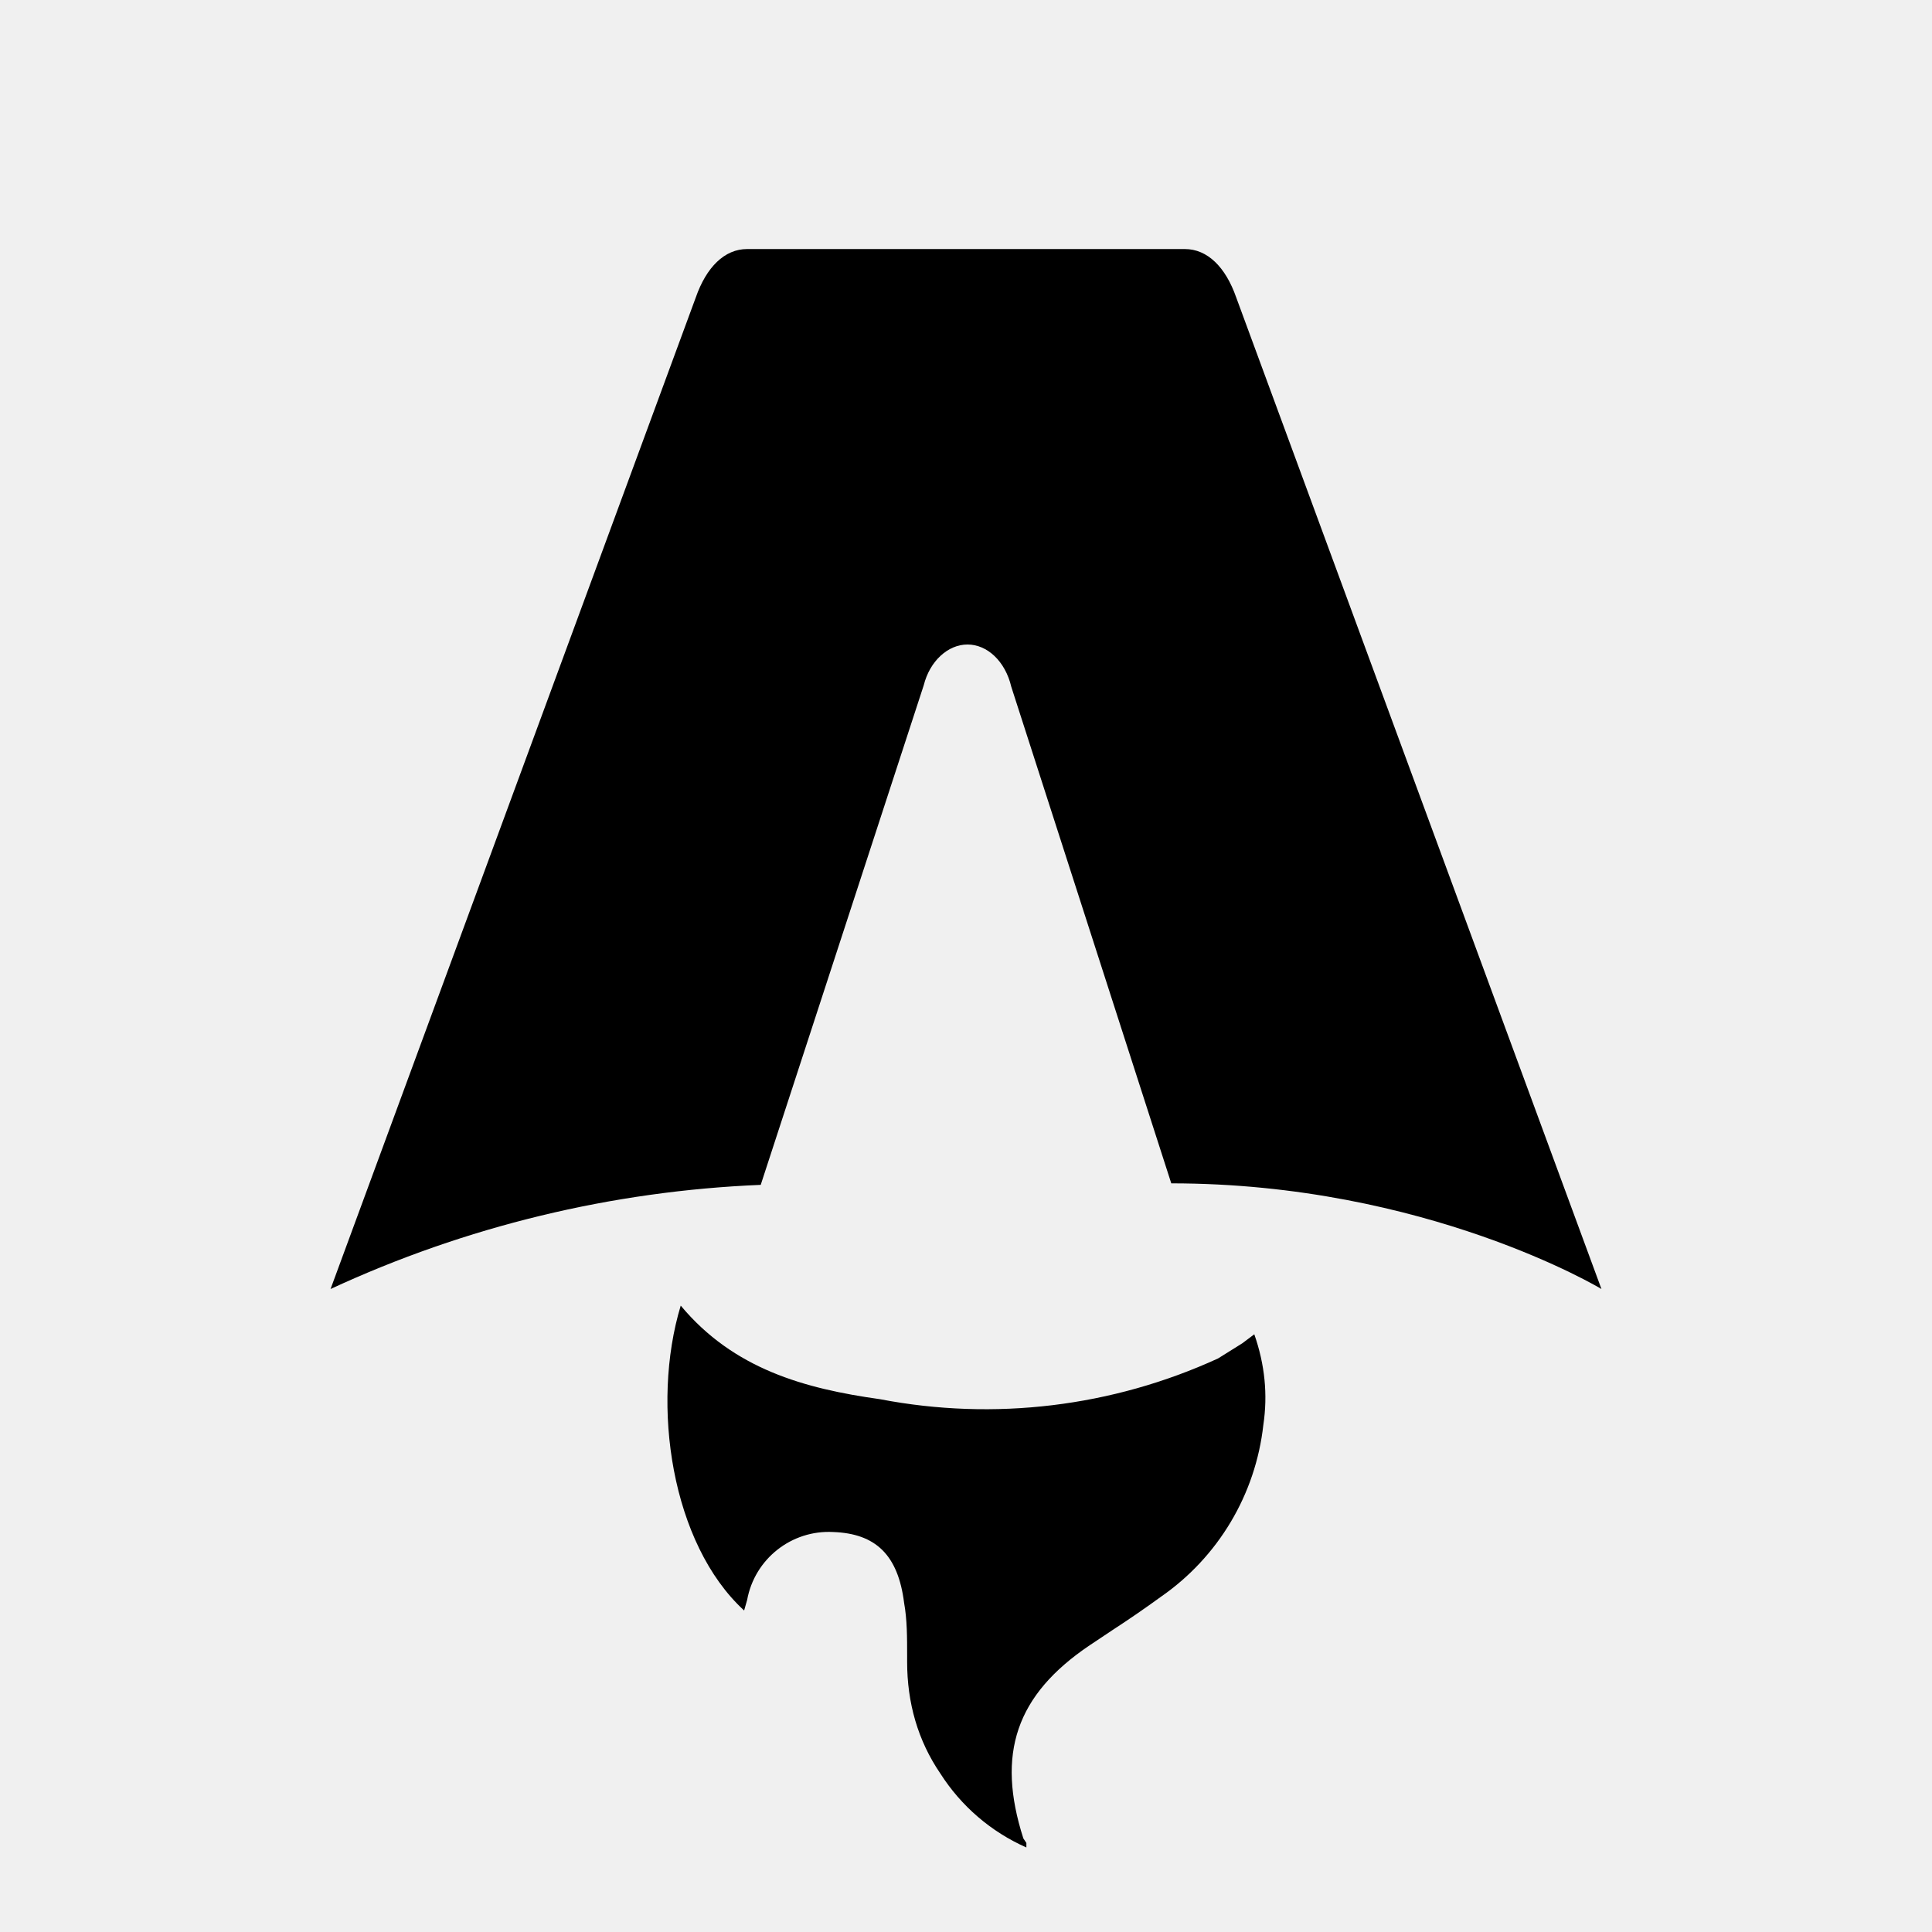
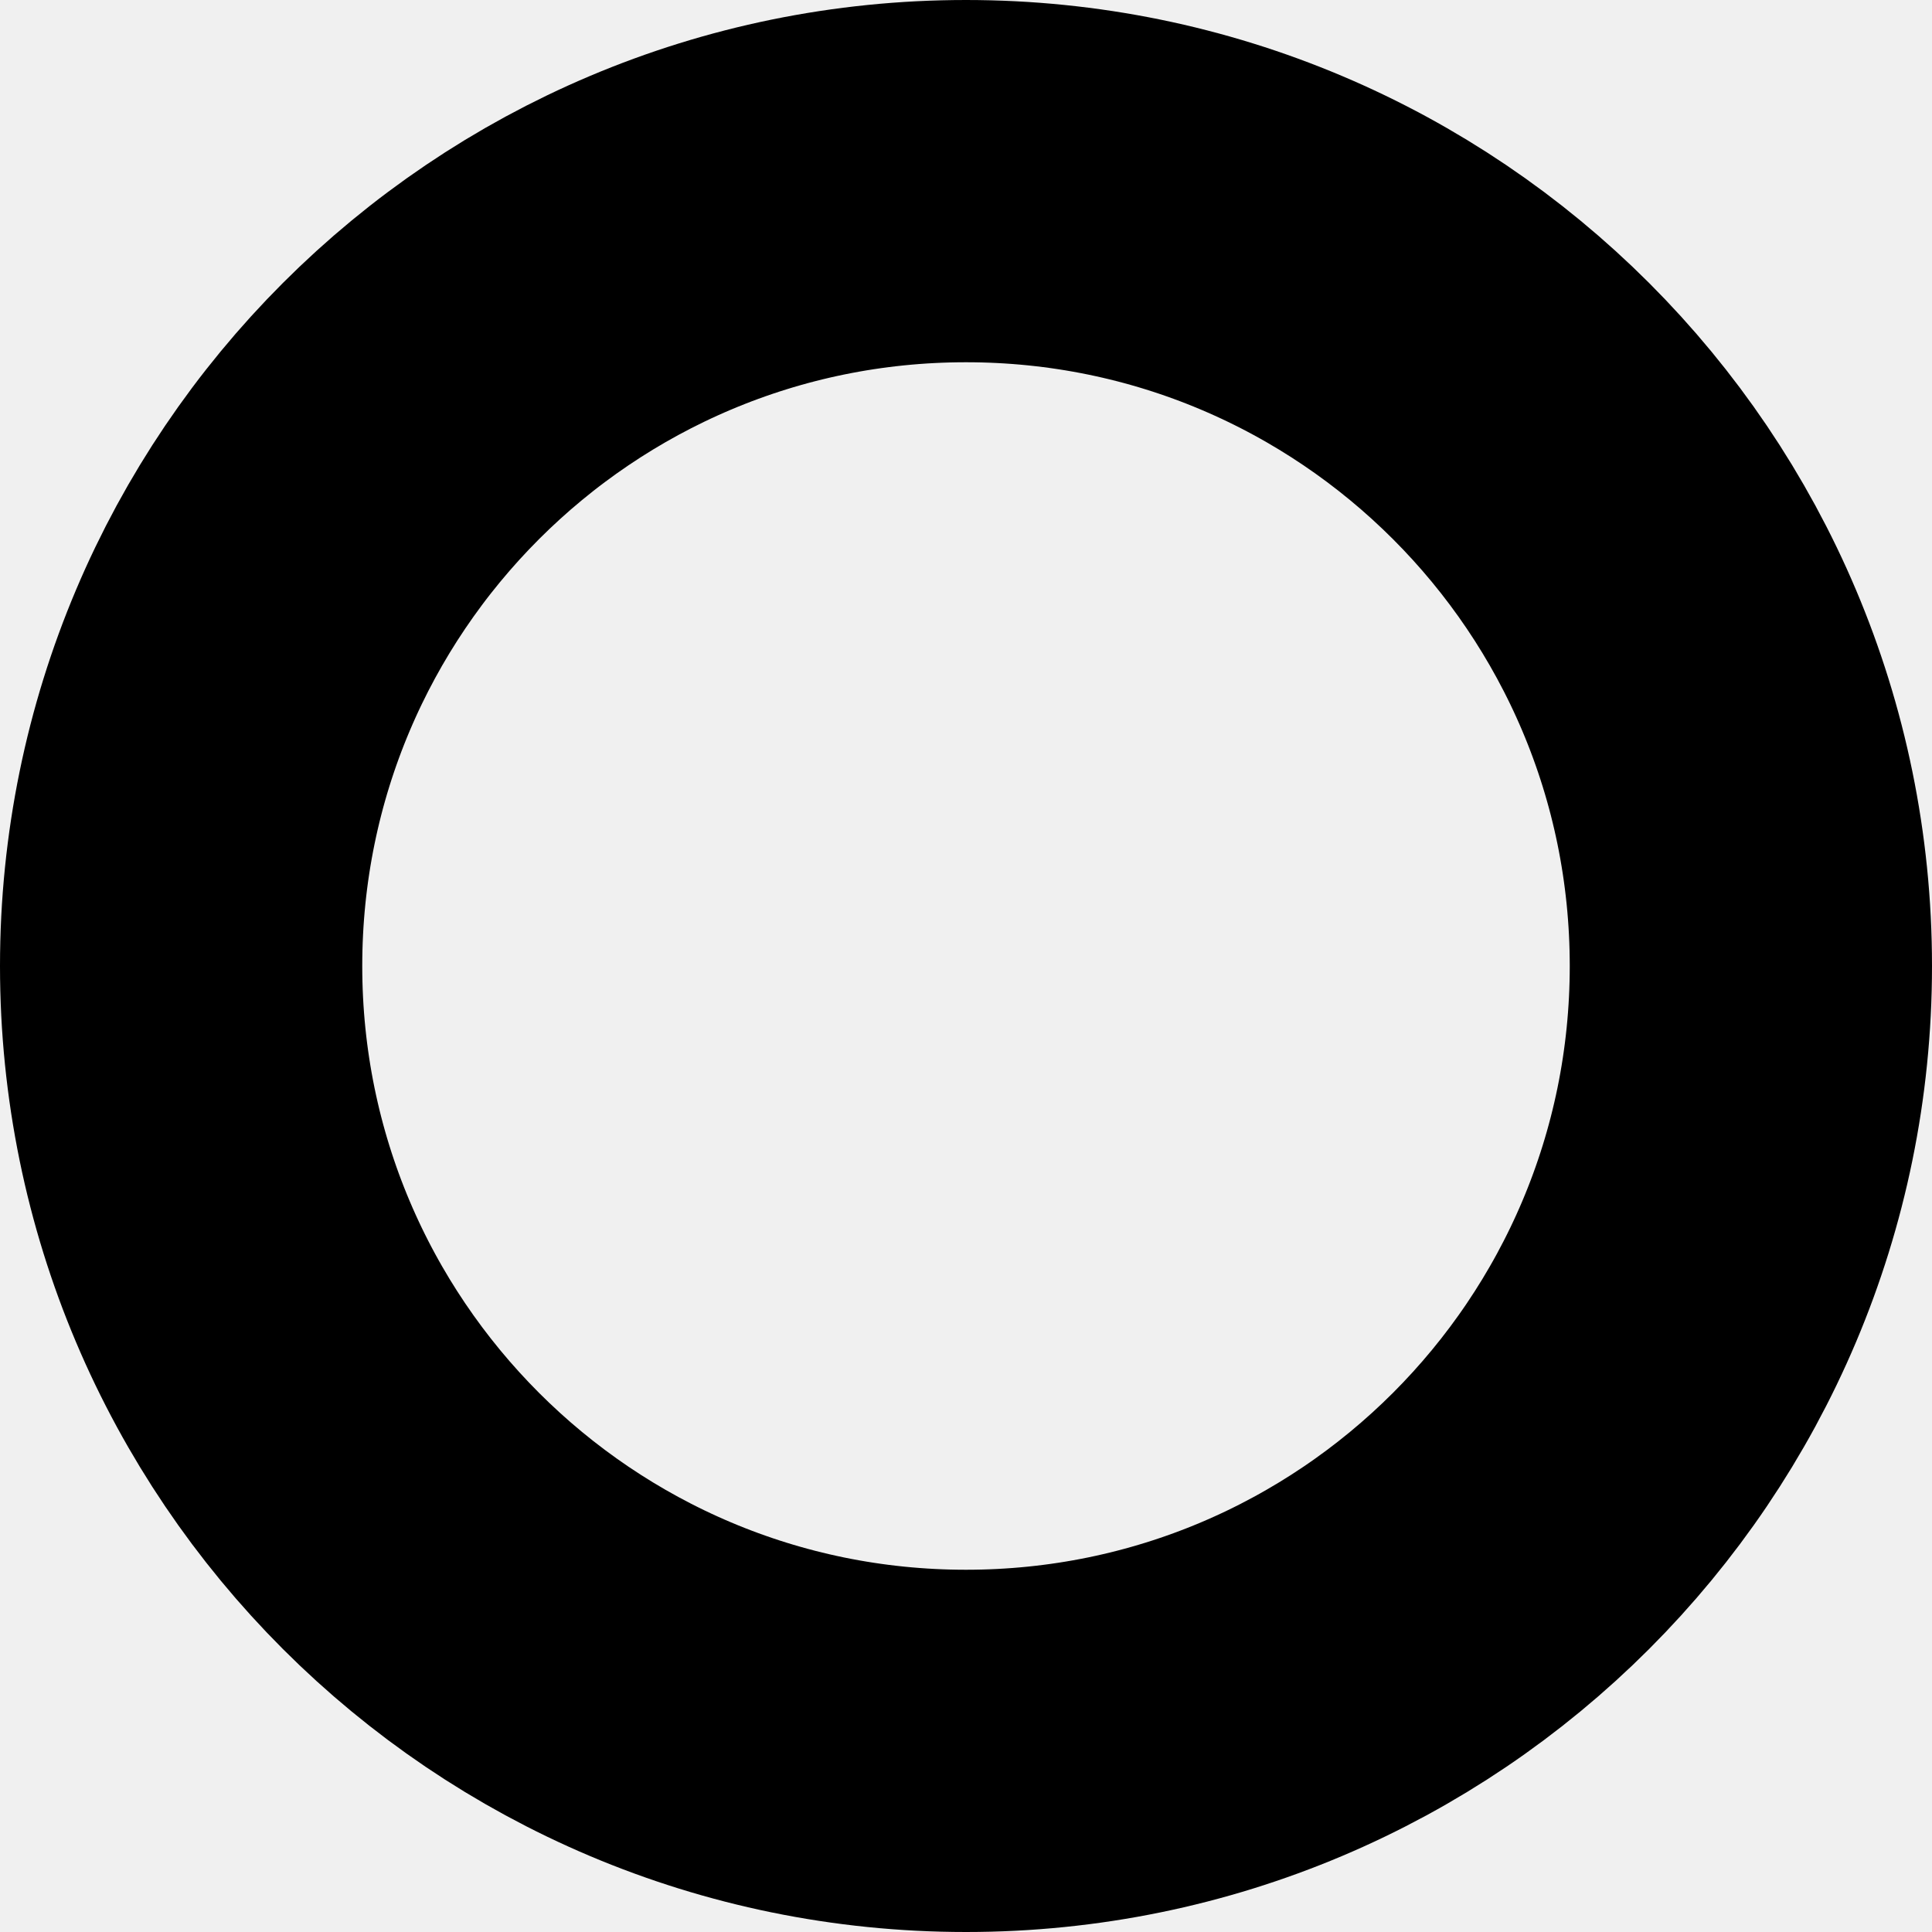
<svg xmlns="http://www.w3.org/2000/svg" fill="none" viewBox="0 0 128 128">
-   <path d="M50.4 78.5a75.1 75.1 0 0 0-28.5 6.9l24.2-65.7c.7-2 1.9-3.2 3.4-3.2h29c1.5 0 2.7 1.2 3.4 3.2l24.2 65.7s-11.6-7-28.5-7L67 45.5c-.4-1.7-1.6-2.8-2.9-2.8-1.3 0-2.5 1.1-2.9 2.7L50.4 78.5Zm-1.1 28.2Zm-4.2-20.2c-2 6.6-.6 15.8 4.2 20.2a17.5 17.5 0 0 1 .2-.7 5.5 5.5 0 0 1 5.7-4.5c2.8.1 4.3 1.5 4.7 4.7.2 1.1.2 2.3.2 3.5v.4c0 2.7.7 5.2 2.2 7.4a13 13 0 0 0 5.7 4.9v-.3l-.2-.3c-1.8-5.6-.5-9.5 4.4-12.8l1.5-1a73 73 0 0 0 3.2-2.2 16 16 0 0 0 6.8-11.4c.3-2 .1-4-.6-6l-.8.6-1.6 1a37 37 0 0 1-22.4 2.7c-5-.7-9.7-2-13.2-6.2Z" />
+   <circle cx="64" cy="64" r="52" fill="none" stroke-width="24" />
  <style>
-         path { fill: #000; }
+         circle { stroke: #000; }
        @media (prefers-color-scheme: dark) {
-             path { fill: #FFF; }
+             circle { stroke: #FFF; }
        }
    </style>
</svg>
